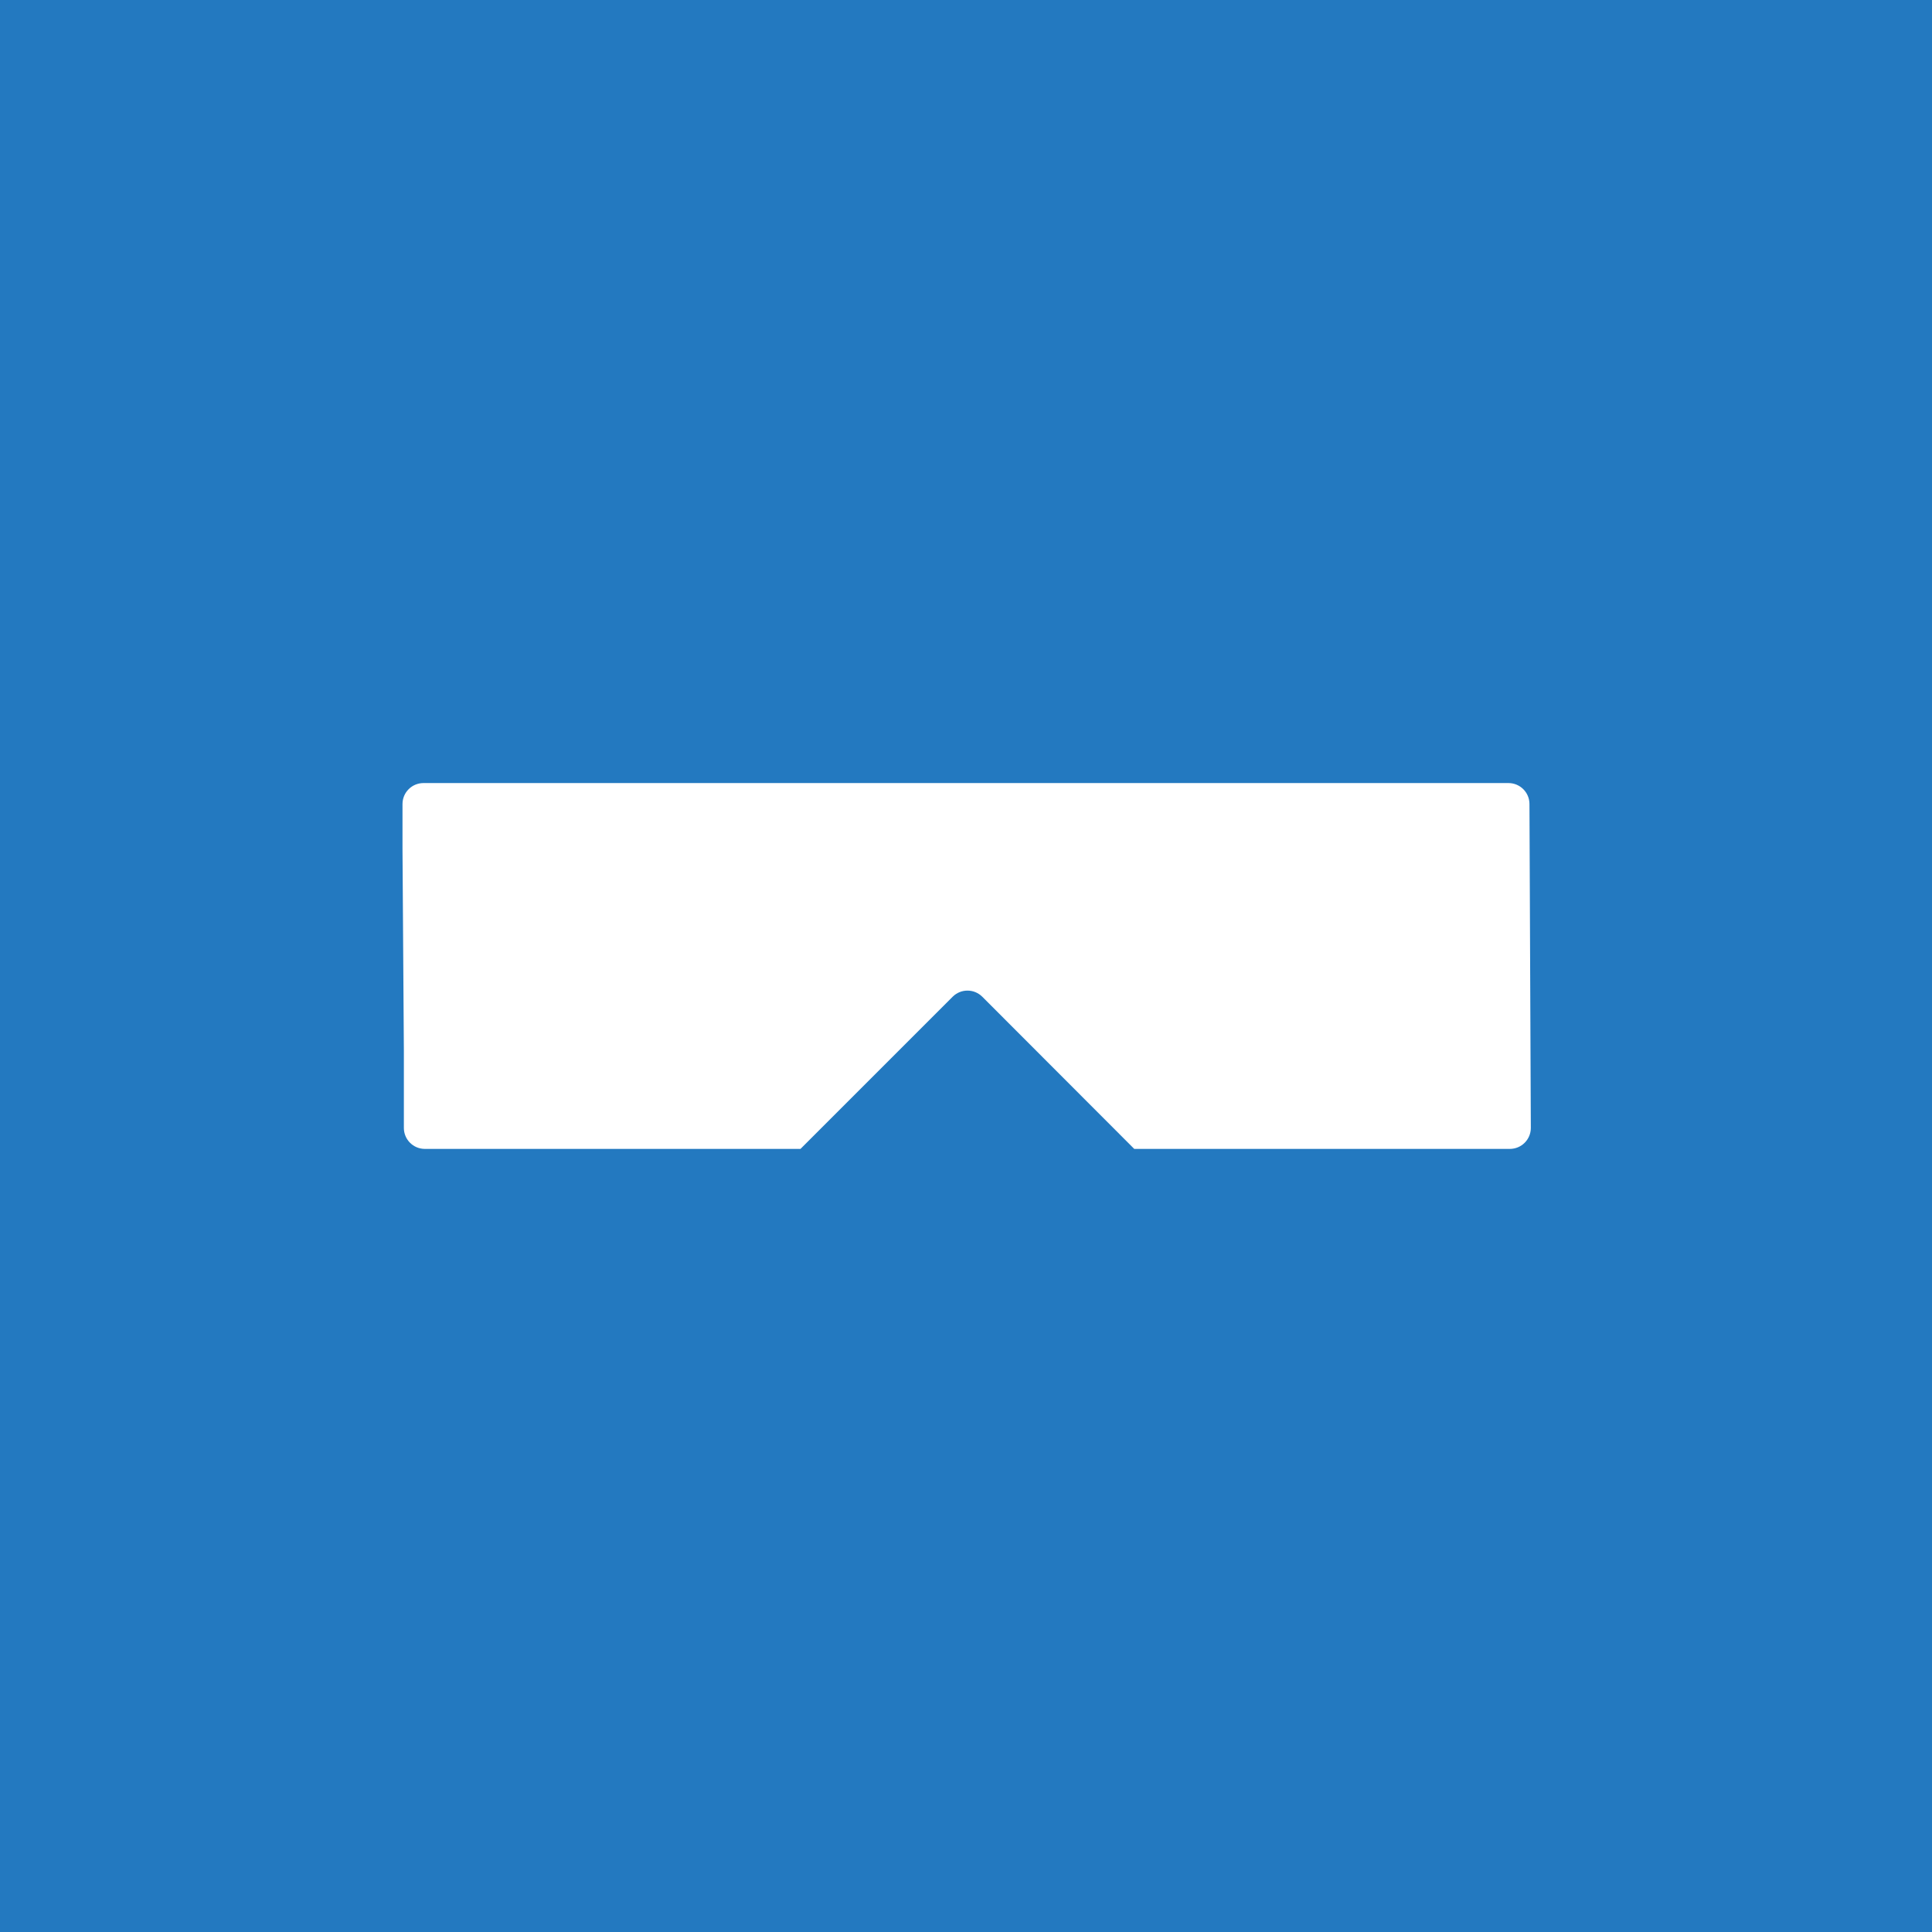
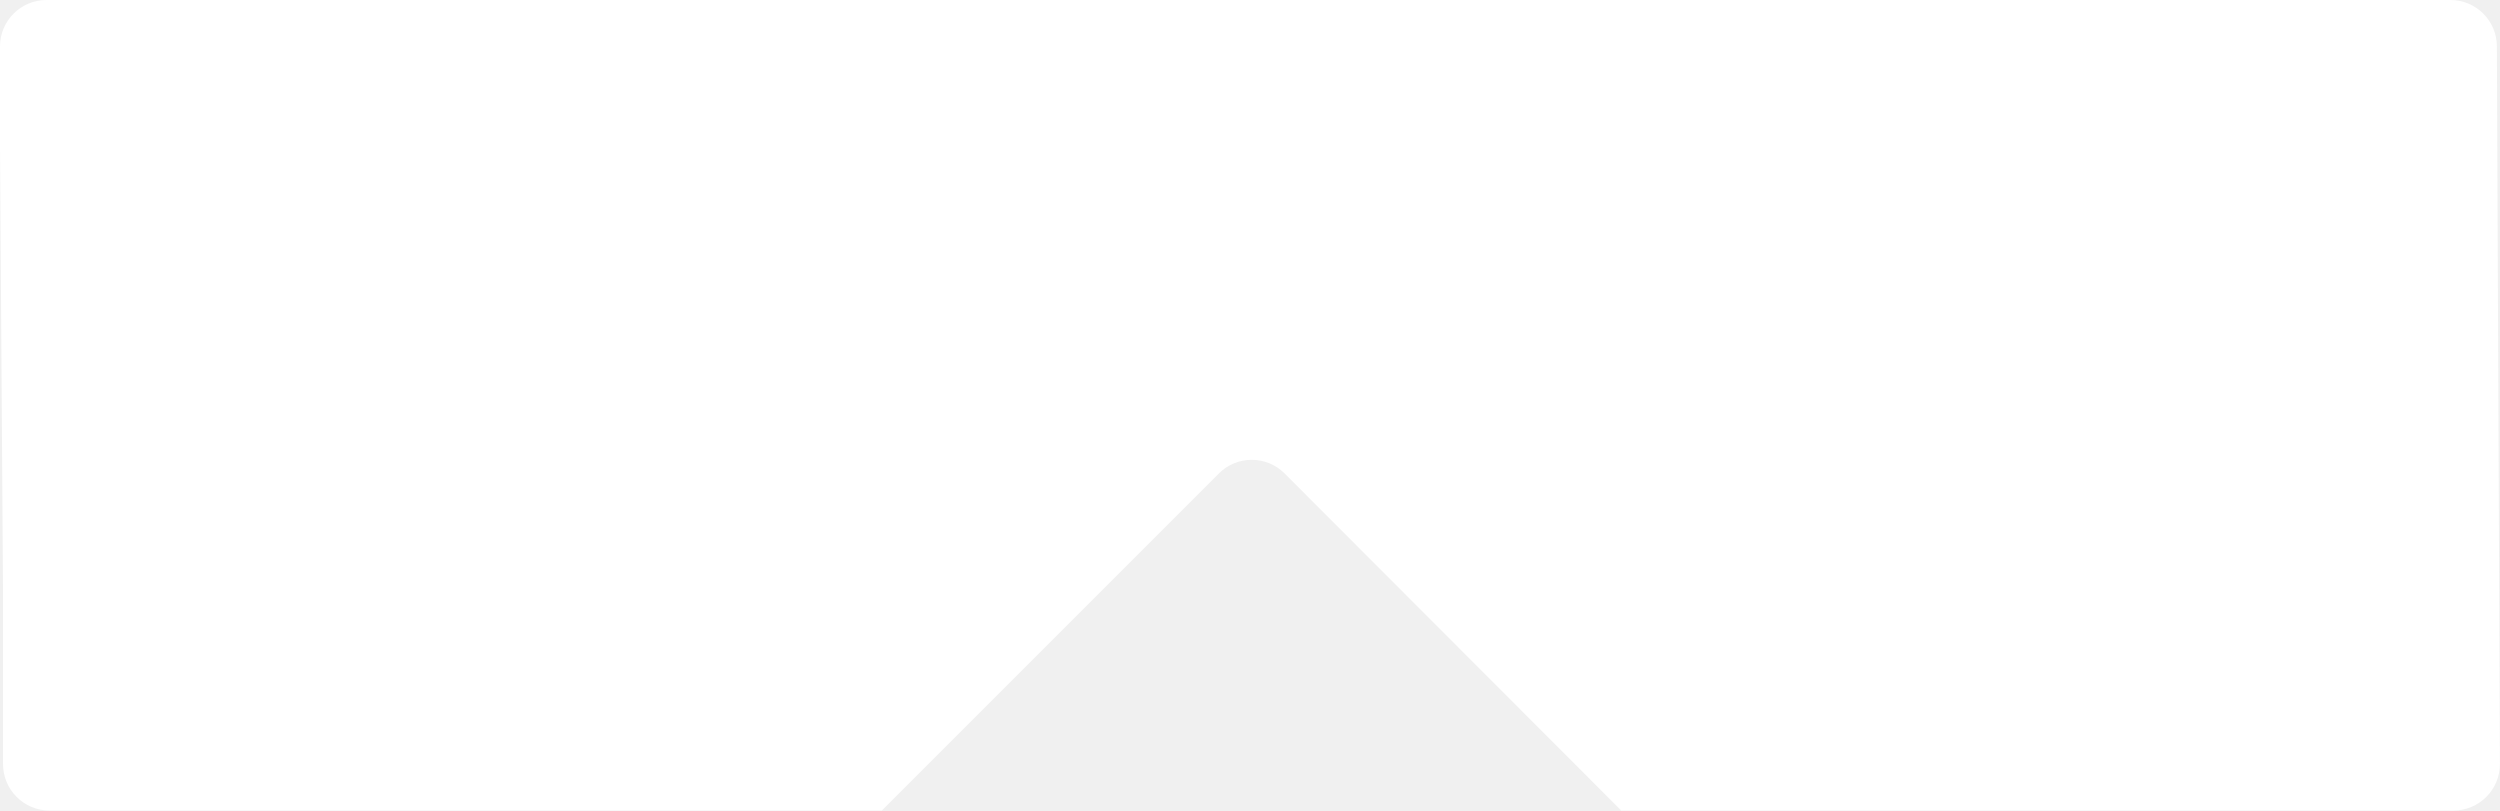
- <svg xmlns="http://www.w3.org/2000/svg" width="48" height="48" viewBox="0 0 48 48">
+ <svg xmlns="http://www.w3.org/2000/svg" width="28.034" height="9.089" viewBox="0 0 28.034 9.089">
  <defs>
-     <style>.a{fill:#2379c0;}.b{fill:#fff;}</style>
+     <style>.a{fill:#fff;}</style>
  </defs>
-   <rect class="a" width="48" height="48" />
-   <path class="b" d="M45.821,36.75H18.863a.521.521,0,0,0-.521.521V38.4l.034,5.008v1.91a.521.521,0,0,0,.521.521H28.23l3.78-3.78a.521.521,0,0,1,.737,0l3.775,3.78h9.332a.521.521,0,0,0,.521-.521l-.034-8.047A.521.521,0,0,0,45.821,36.75Z" transform="translate(-8.342 -17.295)" />
+   <path class="a" d="M45.821,36.75H18.863a.521.521,0,0,0-.521.521V38.4l.034,5.008v1.91a.521.521,0,0,0,.521.521H28.23l3.78-3.78a.521.521,0,0,1,.737,0l3.775,3.78h9.332a.521.521,0,0,0,.521-.521l-.034-8.047A.521.521,0,0,0,45.821,36.75Z" transform="translate(-18.342 -36.75)" />
</svg>
